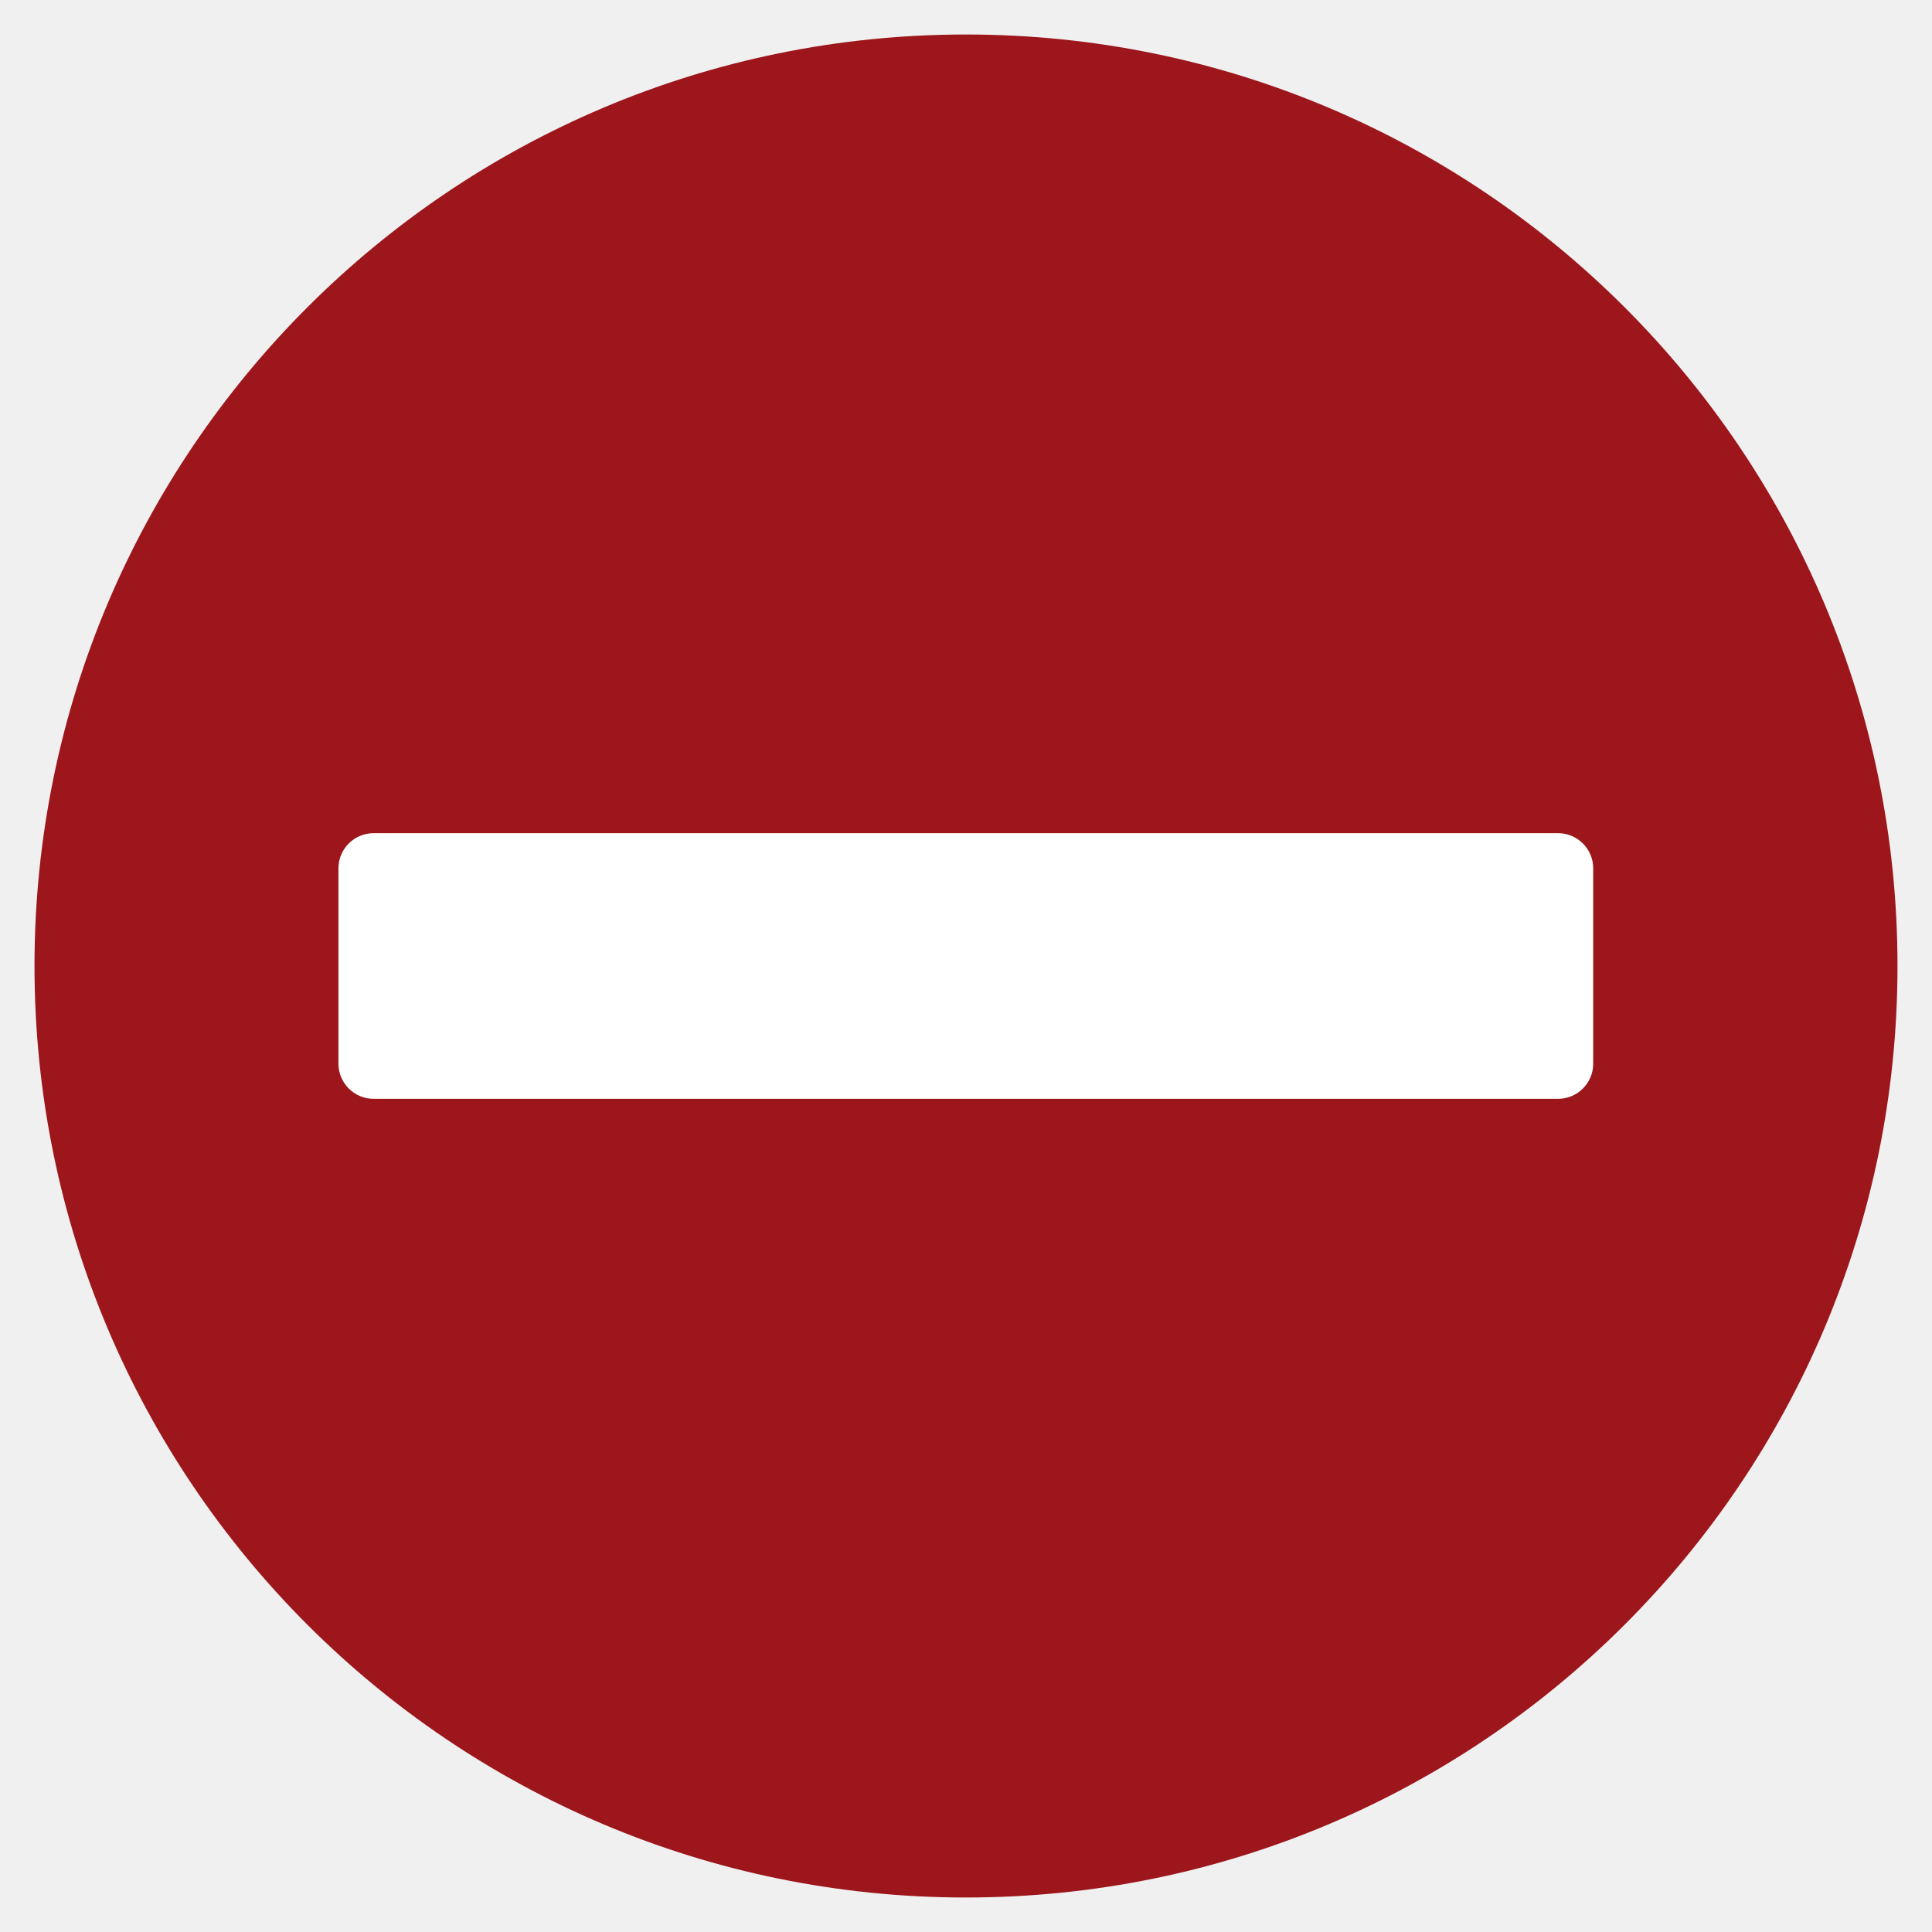
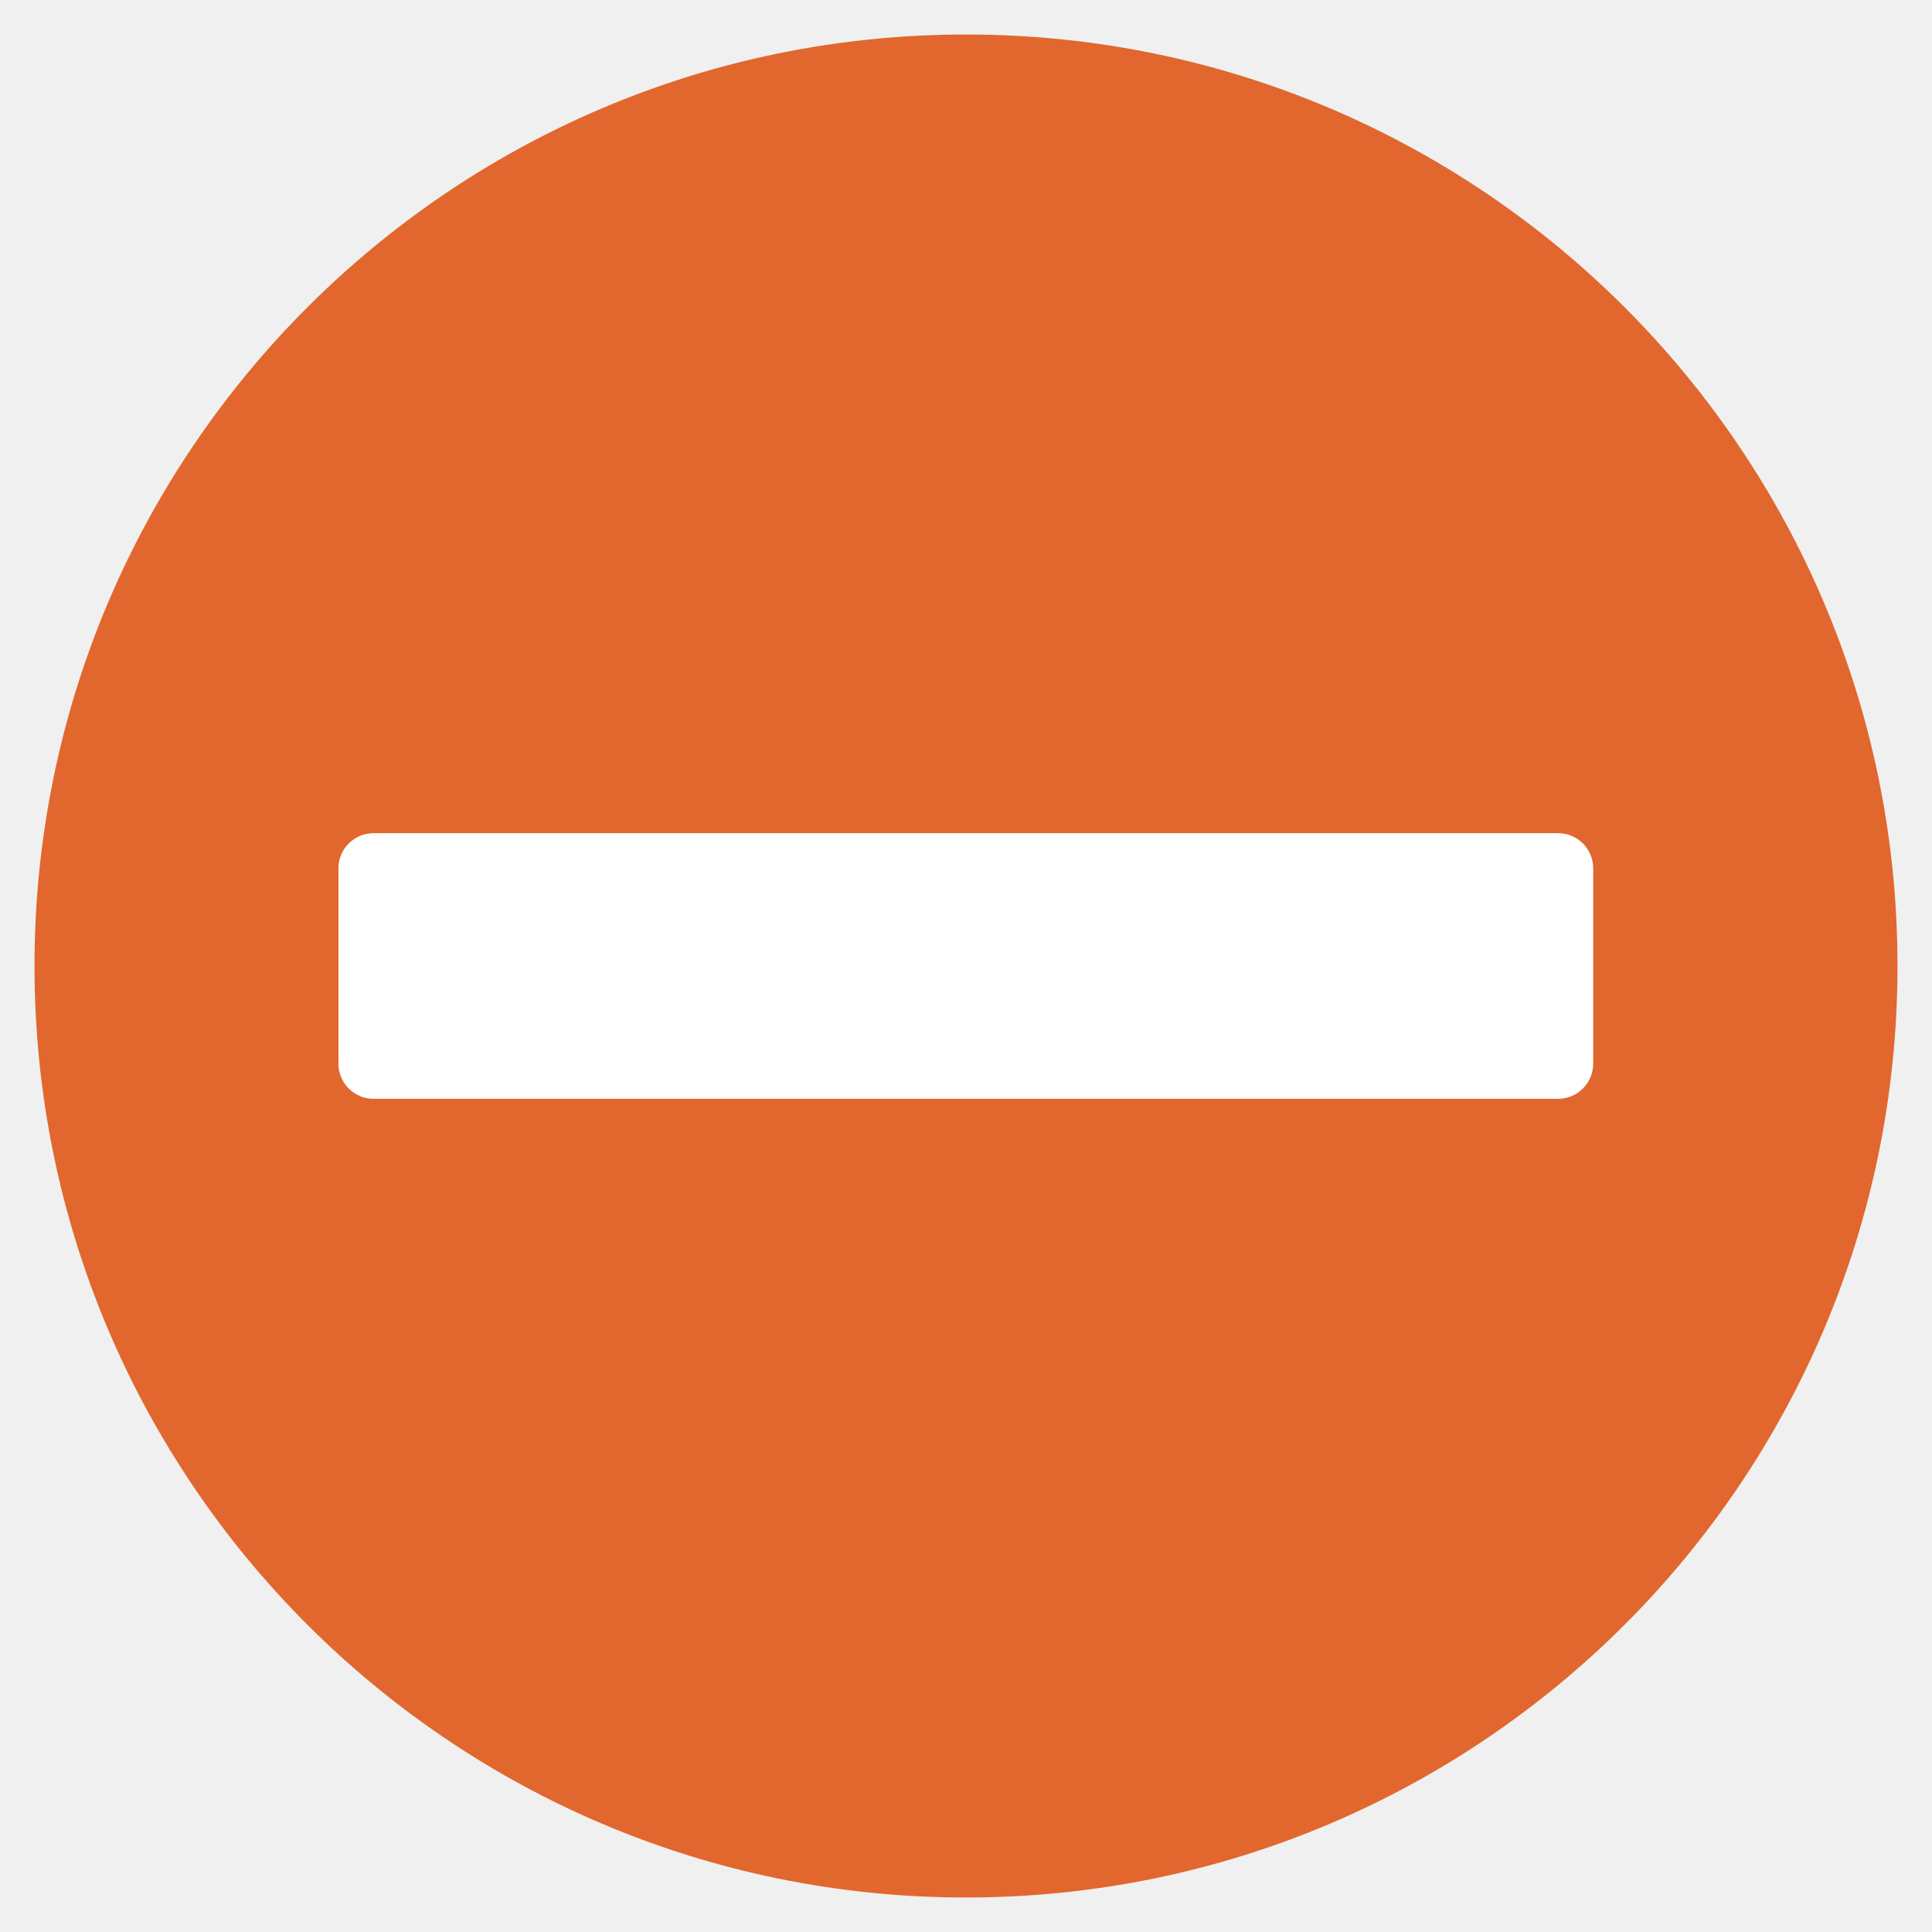
<svg xmlns="http://www.w3.org/2000/svg" viewBox="0 0 56 56">
-   <circle cx="28" cy="28" r="27" style="fill:#9c161c" />
+   <circle cx="28" cy="28" r="27" style="fill:#e1672e" />
  <rect x="24.15" y="9.82" width="7.7" height="36.37" rx="1.02" ry="1.02" transform="translate(56 0) rotate(90)" style="fill:#fff" />
</svg>
